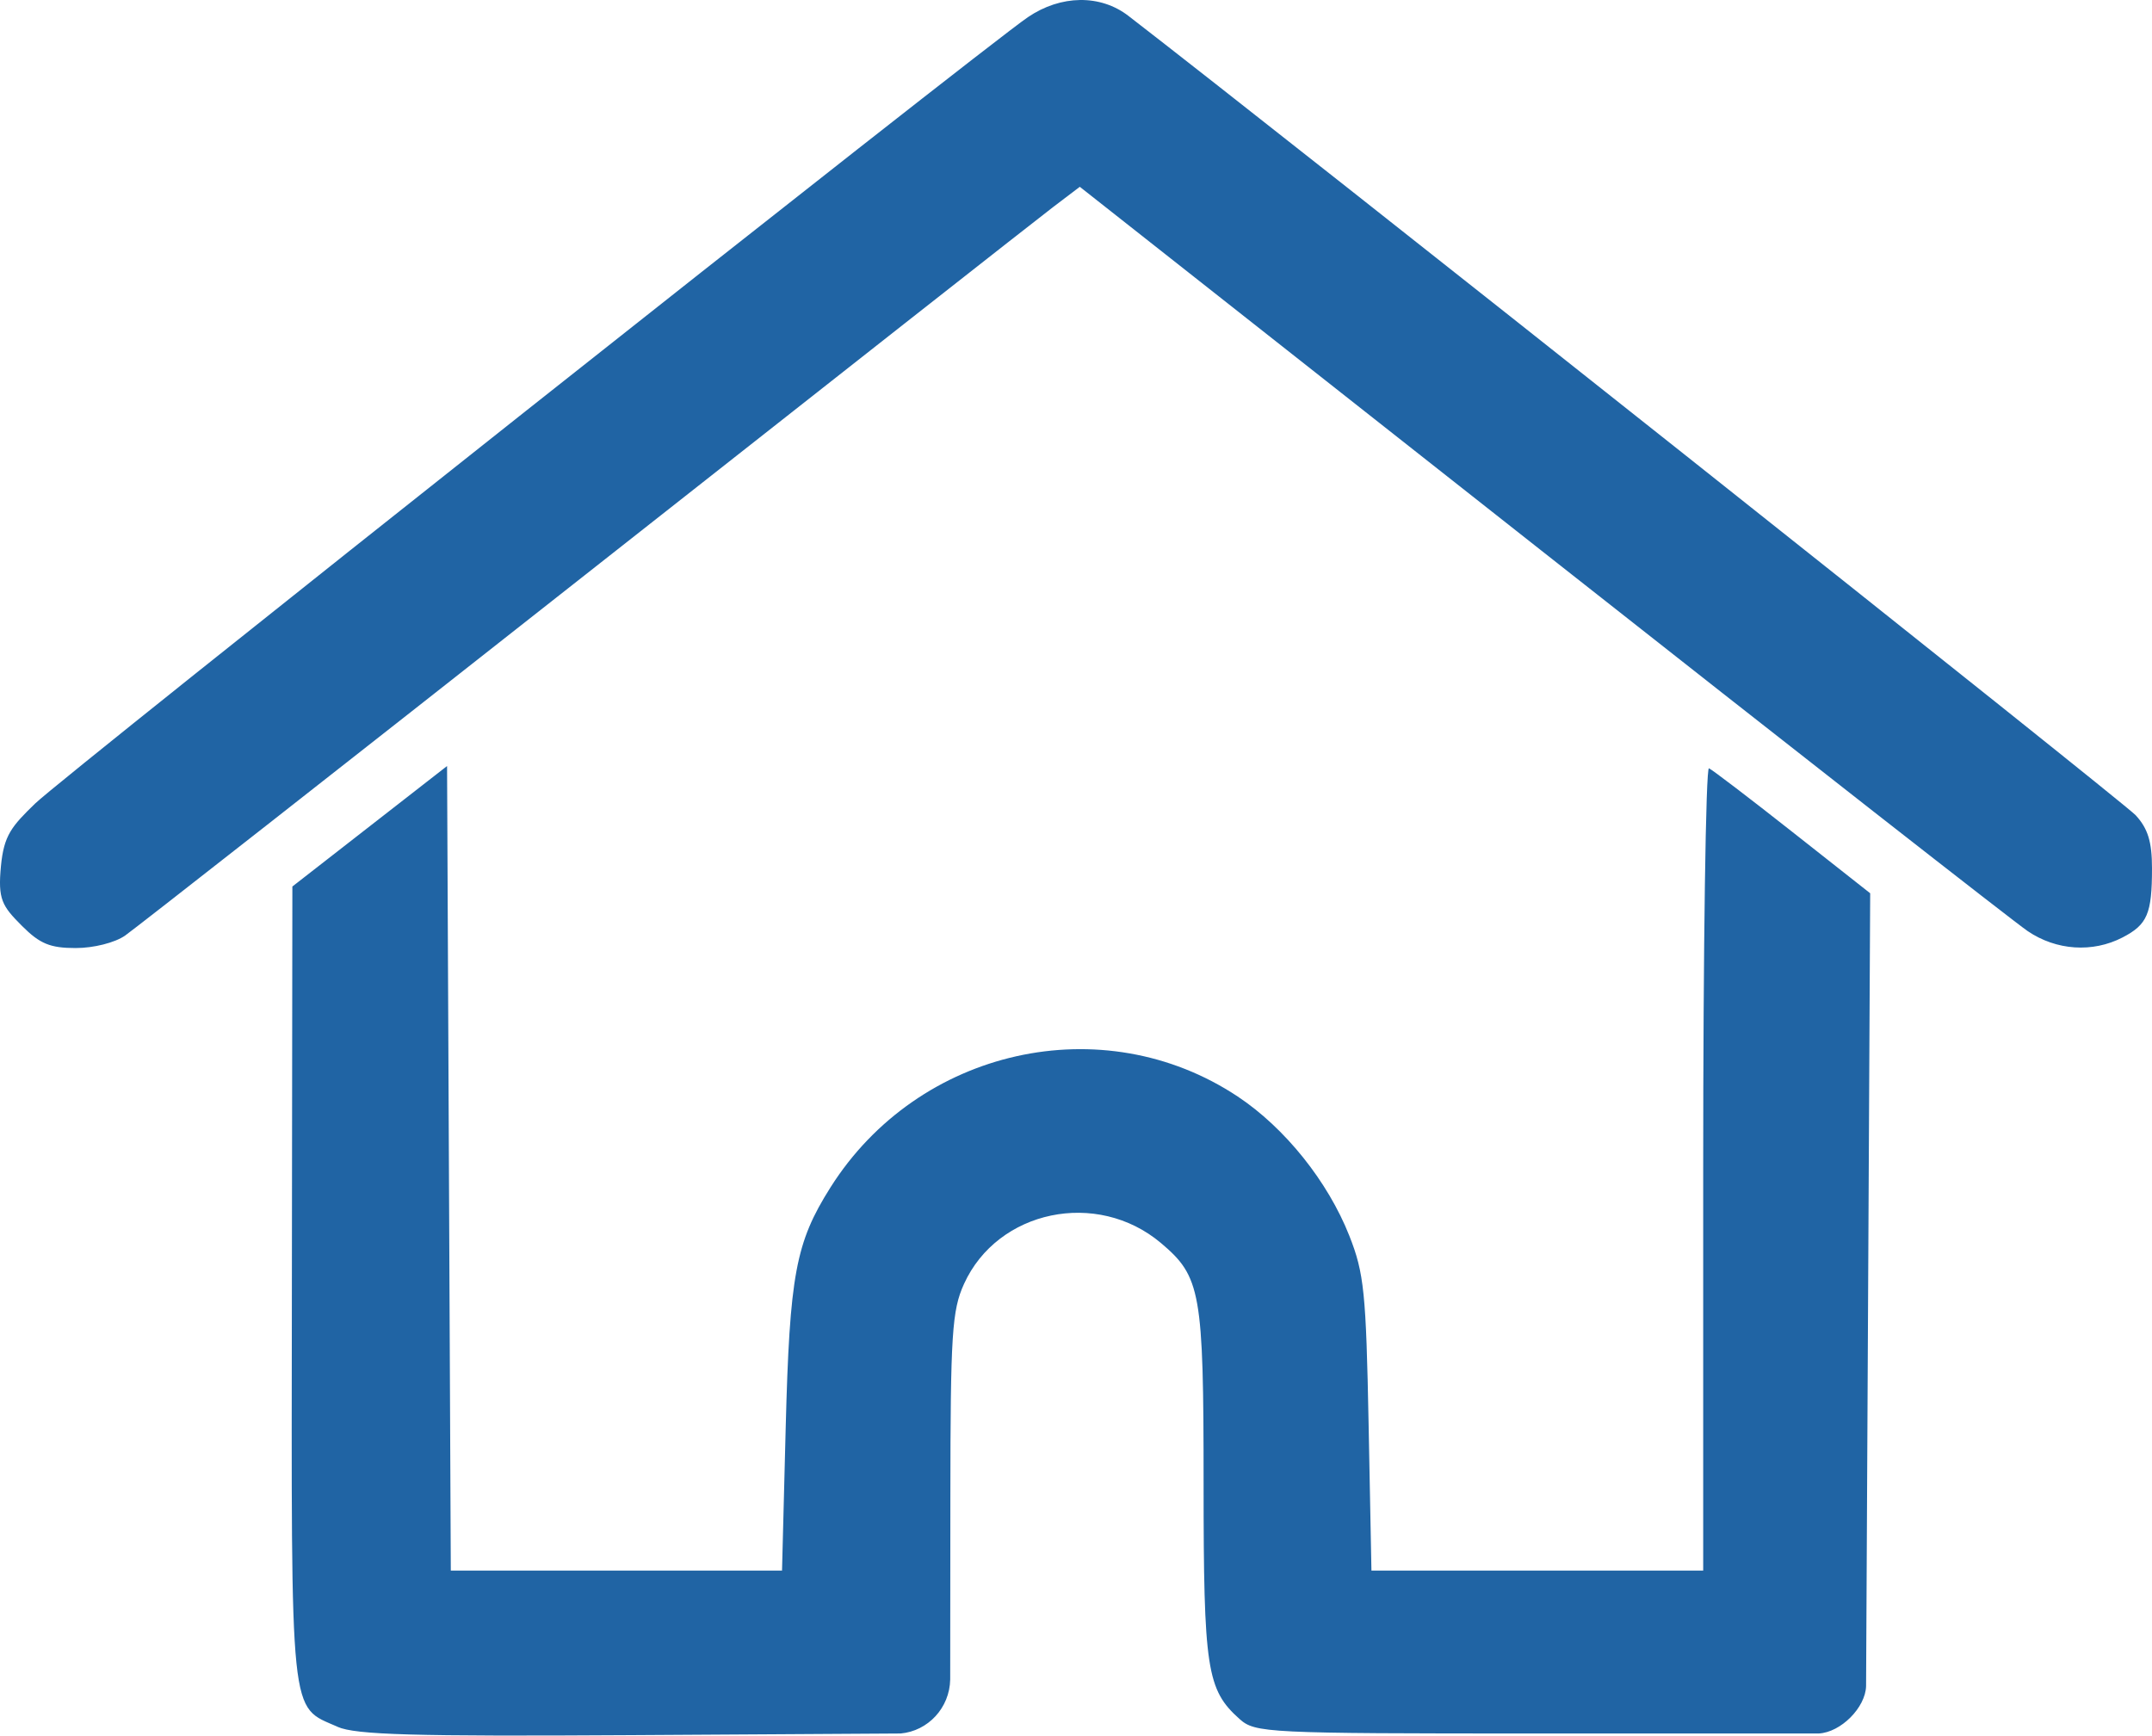
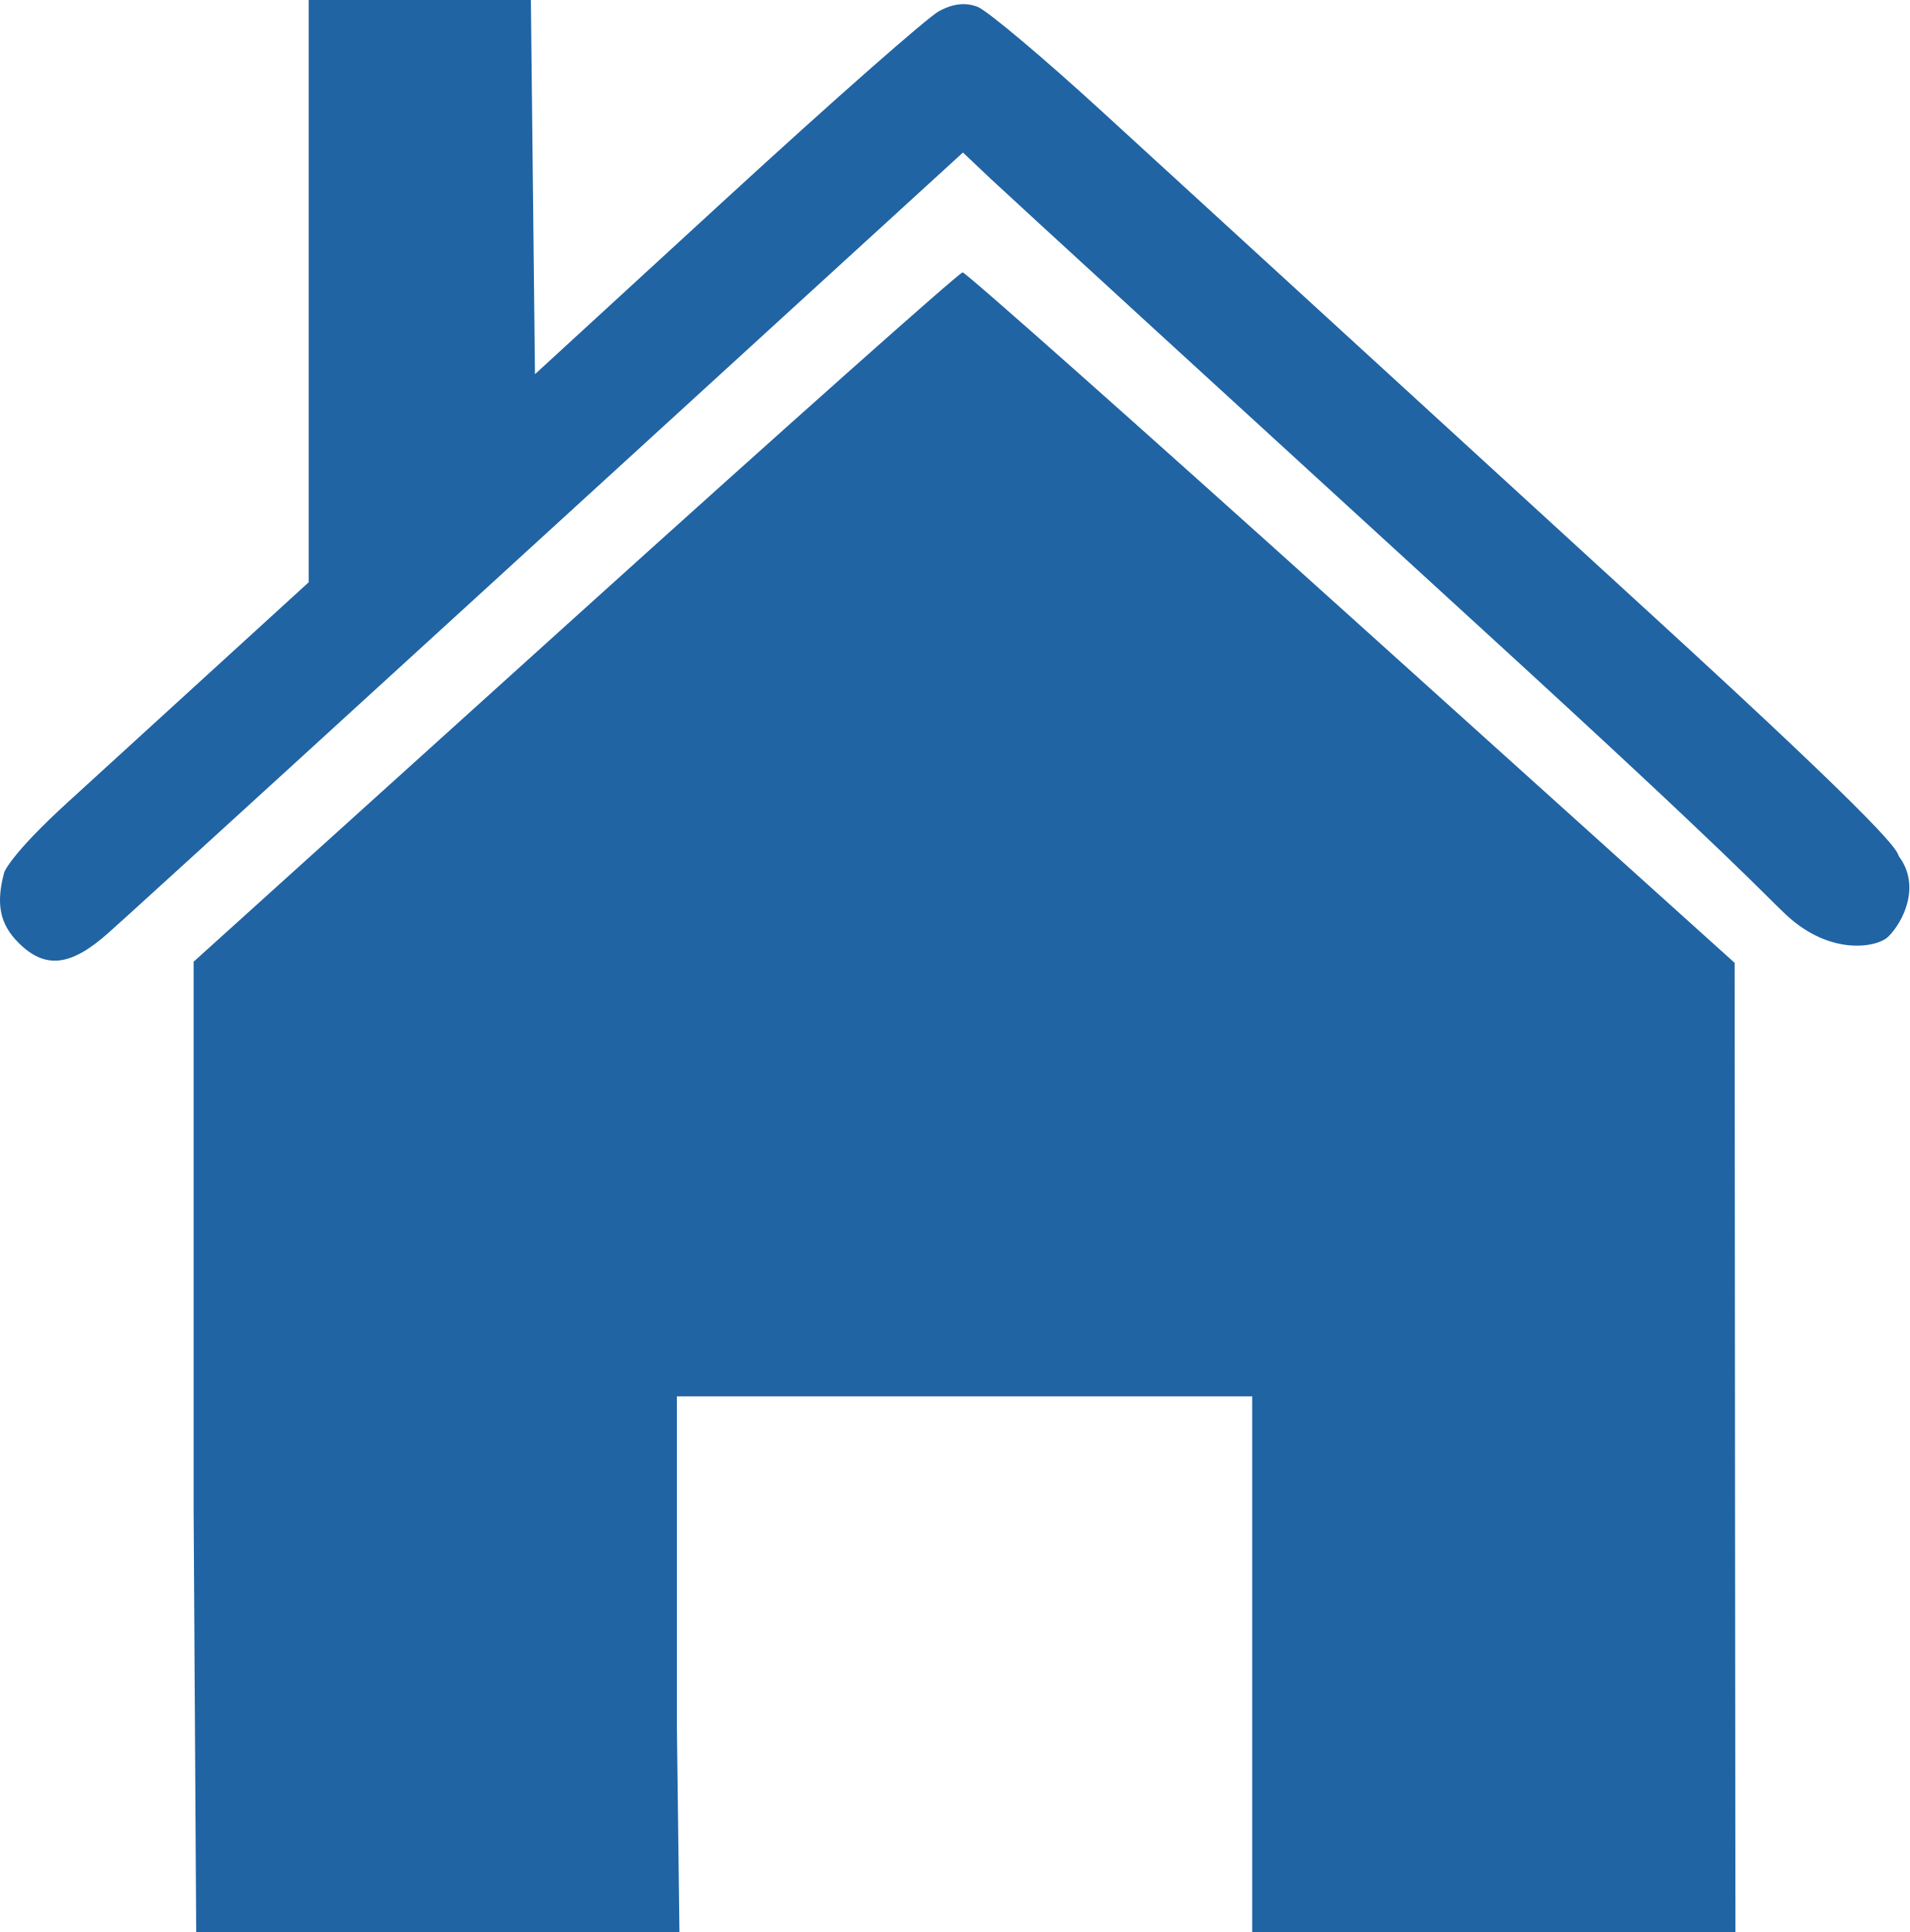
- <svg xmlns="http://www.w3.org/2000/svg" width="104.863mm" height="84.579mm" viewBox="0 0 104.863 84.579" version="1.1" id="svg8">
-   <defs id="defs2" />
-   <g id="layer1" transform="translate(-12.88635,-78.87015)">
-     <path style="fill:#2064a4;fill-opacity:1;stroke-width:0.353" d="m 29.336,163.024 c -2.351,-1.037 -2.253,-0.083 -2.227,-21.538 l 0.024,-19.412 3.769,-2.936 3.769,-2.936 0.091,19.605 0.091,19.605 h 8.07 8.07 l 0.179,-6.967 c 0.192,-7.452 0.483,-9.017 2.18,-11.704 4.283,-6.784 13.277,-8.794 19.845,-4.433 2.3,1.527 4.394,4.14 5.44,6.788 0.719,1.819 0.816,2.768 0.939,9.173 l 0.138,7.144 h 8.083 8.083 v -19.609 c 0,-10.785 0.126,-19.556 0.281,-19.491 0.154,0.065 1.985,1.461 4.068,3.104 l 3.788,2.986 -0.1,19.321 -0.1,19.321 c -0.029,1.036 -1.222,2.25 -2.307,2.306 H 87.793 c -13.216,0 -13.743,-0.026 -14.506,-0.706 -1.598,-1.425 -1.752,-2.435 -1.752,-11.465 0,-9.353 -0.132,-10.094 -2.085,-11.737 -3.109,-2.616 -7.952,-1.606 -9.59,2.001 -0.584,1.286 -0.658,2.43 -0.664,10.359 l -0.008,8.913 c -0.025,1.392 -1.086,2.517 -2.415,2.635 l -13.168,0.081 c -10.551,0.065 -13.387,-0.016 -14.27,-0.405 z M 13.962,123.998 c -0.98,-0.98 -1.185,-1.299 -1.029,-2.925 0.144,-1.496 0.517,-1.928 1.668,-3.045 1.417,-1.375 46.154,-36.815 48.375,-38.322 1.607,-1.091 3.53,-1.115 4.895,-0.063 7.624,5.877 48.497,38.318 49.084,38.958 0.596,0.65 0.794,1.295 0.794,2.582 0,2.22 -0.225,2.747 -1.436,3.374 -1.459,0.755 -3.227,0.636 -4.62,-0.309 -0.669,-0.454 -11.335,-8.801 -23.703,-18.549 L 65.503,87.974 64.198,88.965 c -0.718,0.545 -10.989,8.619 -22.825,17.943 -11.836,9.323 -21.912,17.224 -22.392,17.558 -0.499,0.347 -1.529,0.607 -2.408,0.607 -1.242,0 -1.742,-0.206 -2.611,-1.075 z" id="path2660" />
-   </g>
+ <svg xmlns="http://www.w3.org/2000/svg" version="1.1" id="svg2" width="248.916" height="251.82" viewBox="0 0 248.916 251.82">
+   <defs id="defs6" />
+   <path style="fill:#2064a4;fill-opacity:1" d="m 25.242,196.676 v -71.324 l 49.75,-44.926 C 102.355,55.717 125.079,35.5 125.492,35.5 c 0.412,0 23.227,20.25 50.699,45 l 49.949,45 0.051,71.25 0.051,55.07 h -31.5 -31.5 V 225 182 h -37.5 -37.5 v 43 l 0.337,26.933 h -31.5 -31.5 z M 2.406,122.874 c -2.429,-2.429 -2.961,-5.055 -1.857,-9.169 0,0 0.777,-2.285 8.277,-9.131 L 40.242,75.895 V 37.948 0 h 14.483 14.483 l 0.267,24.387 0.267,24.387 25,-22.95 C 108.492,13.2 120.954,2.228 122.436,1.44 c 1.836,-0.977 3.428,-1.152 5,-0.552 1.268,0.485 8.623,6.671 16.344,13.747 7.721,7.076 39.954,36.586 71.628,65.577 31.675,28.991 31.803,30.52 32.145,31.411 2.874,3.825 0.61,8.469 -1.378,10.457 -1.388,1.388 -7.475,2.599 -13.31,-2.827 -2.855,-2.655 -6.348,-6.801 -39.623,-37.229 -33.275,-30.428 -62.121,-56.858 -64.103,-58.733 l -3.603,-3.409 -65.448,59.809 c -35.996,32.895 -43.629,39.826 -45.94,41.888 -4.94,4.409 -8.262,4.775 -11.742,1.295 z" id="path817" />
</svg>
